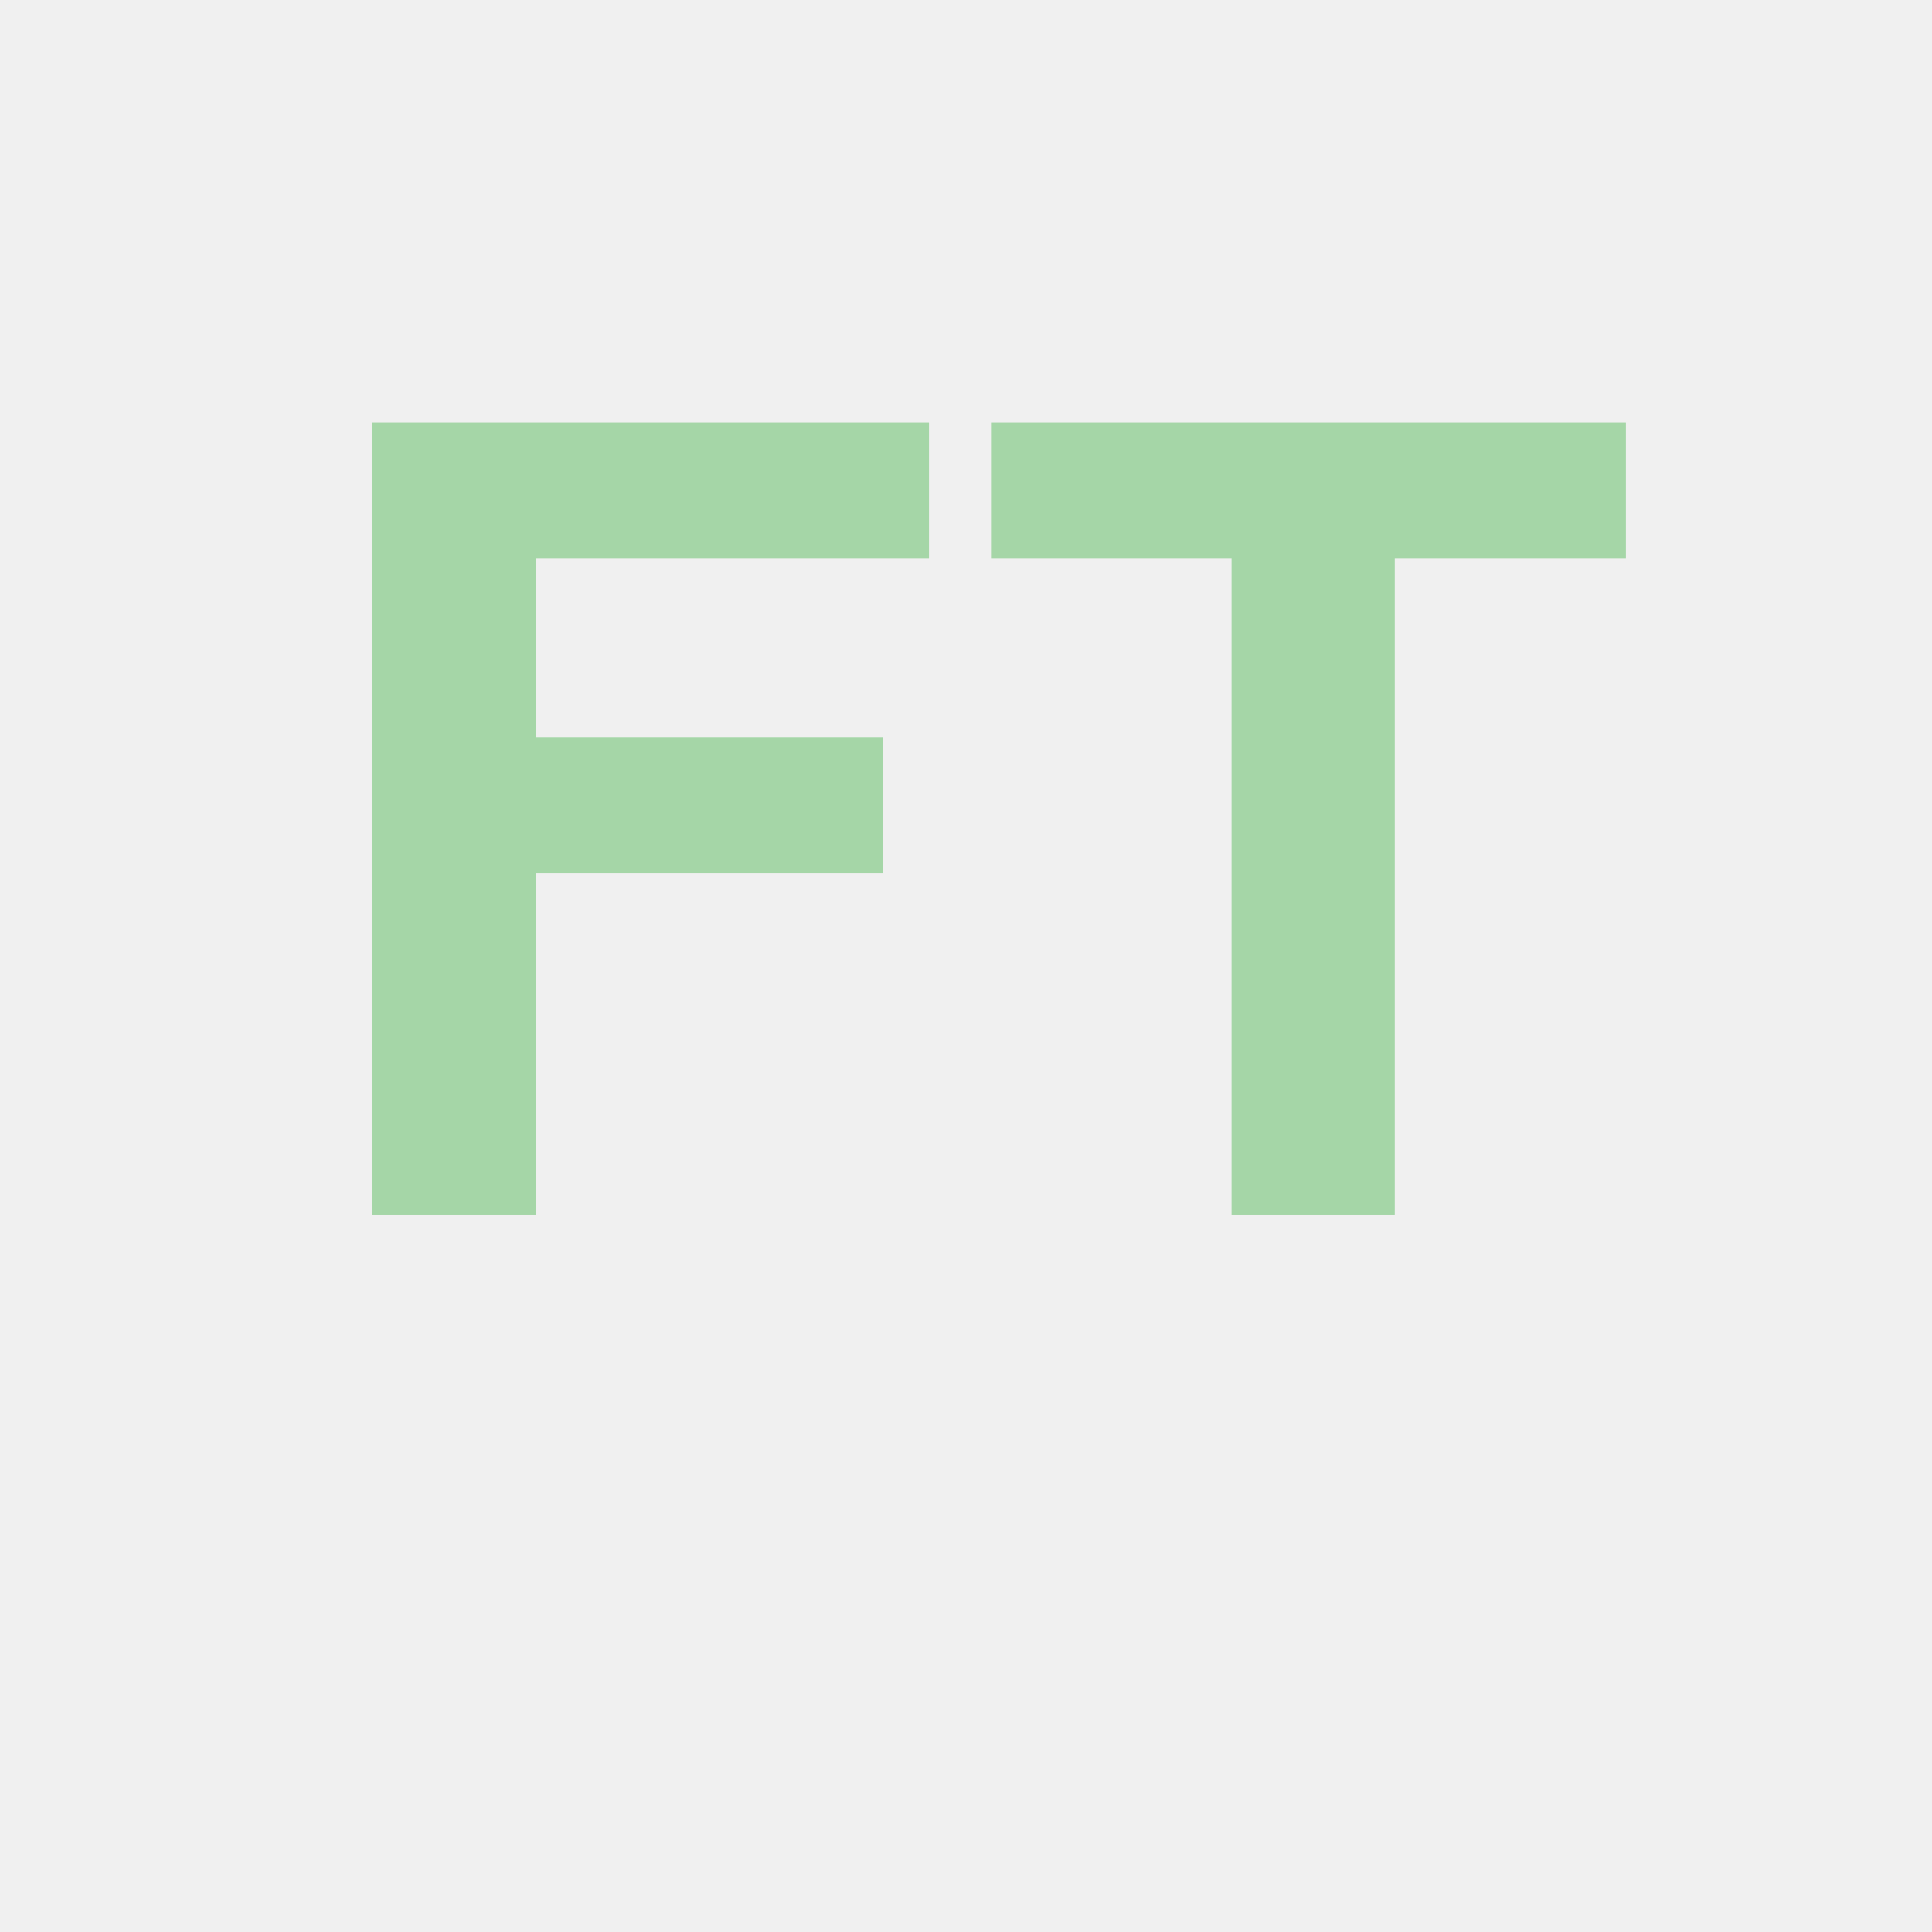
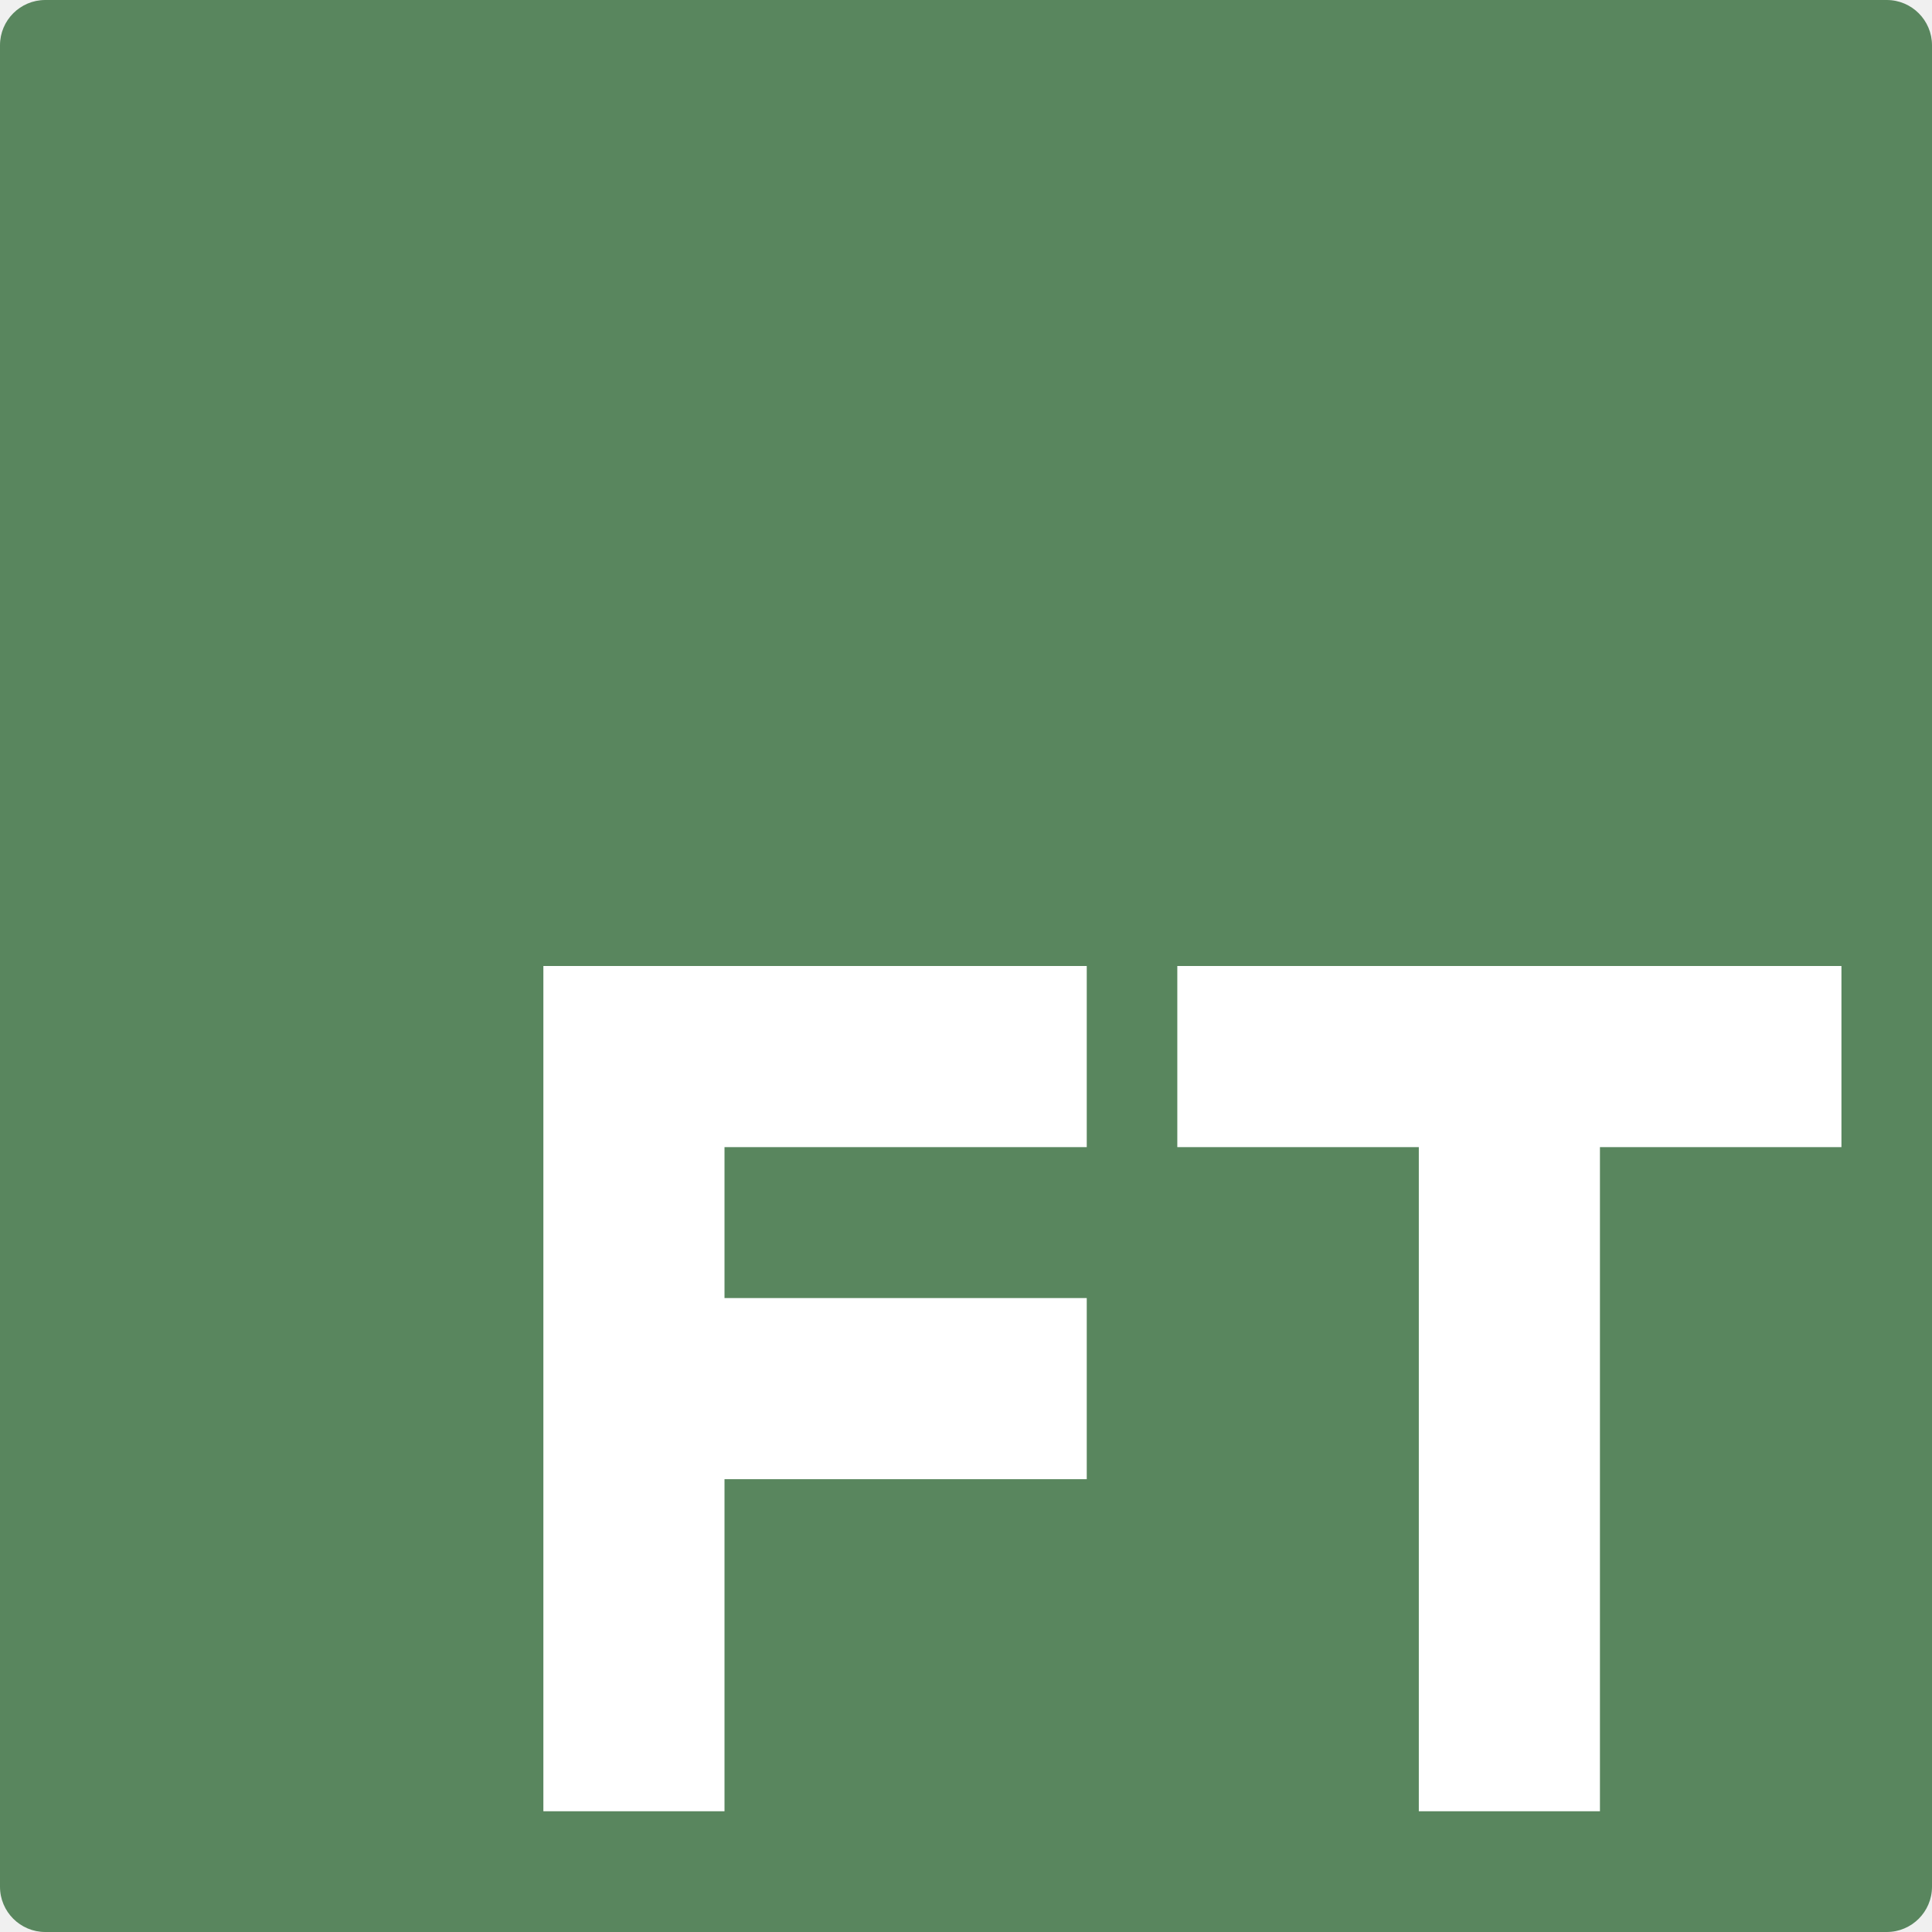
- <svg xmlns="http://www.w3.org/2000/svg" width="16" height="16" viewBox="0 0 32 32" fill="none">
-   <text x="16" y="16" dominant-baseline="central" fill="#A5D6A7" font-family="Segoe UI, -apple-system, BlinkMacSystemFont, Helvetica, Arial, sans-serif" font-size="18" font-weight="700" text-anchor="middle">FT</text>
+ <svg xmlns="http://www.w3.org/2000/svg" width="16" height="16" viewBox="0 0 64 64" fill="none">
+   <rect width="64" height="64" rx="1.5" fill="#59865E" />
+   <path fill="#fff" d="M18 32h18v6H24v5h12v6H24v11h-6V32z" />
+   <path fill="#fff" d="M39 32h22v6H53v22h-6V38H39V32z" />
</svg>
